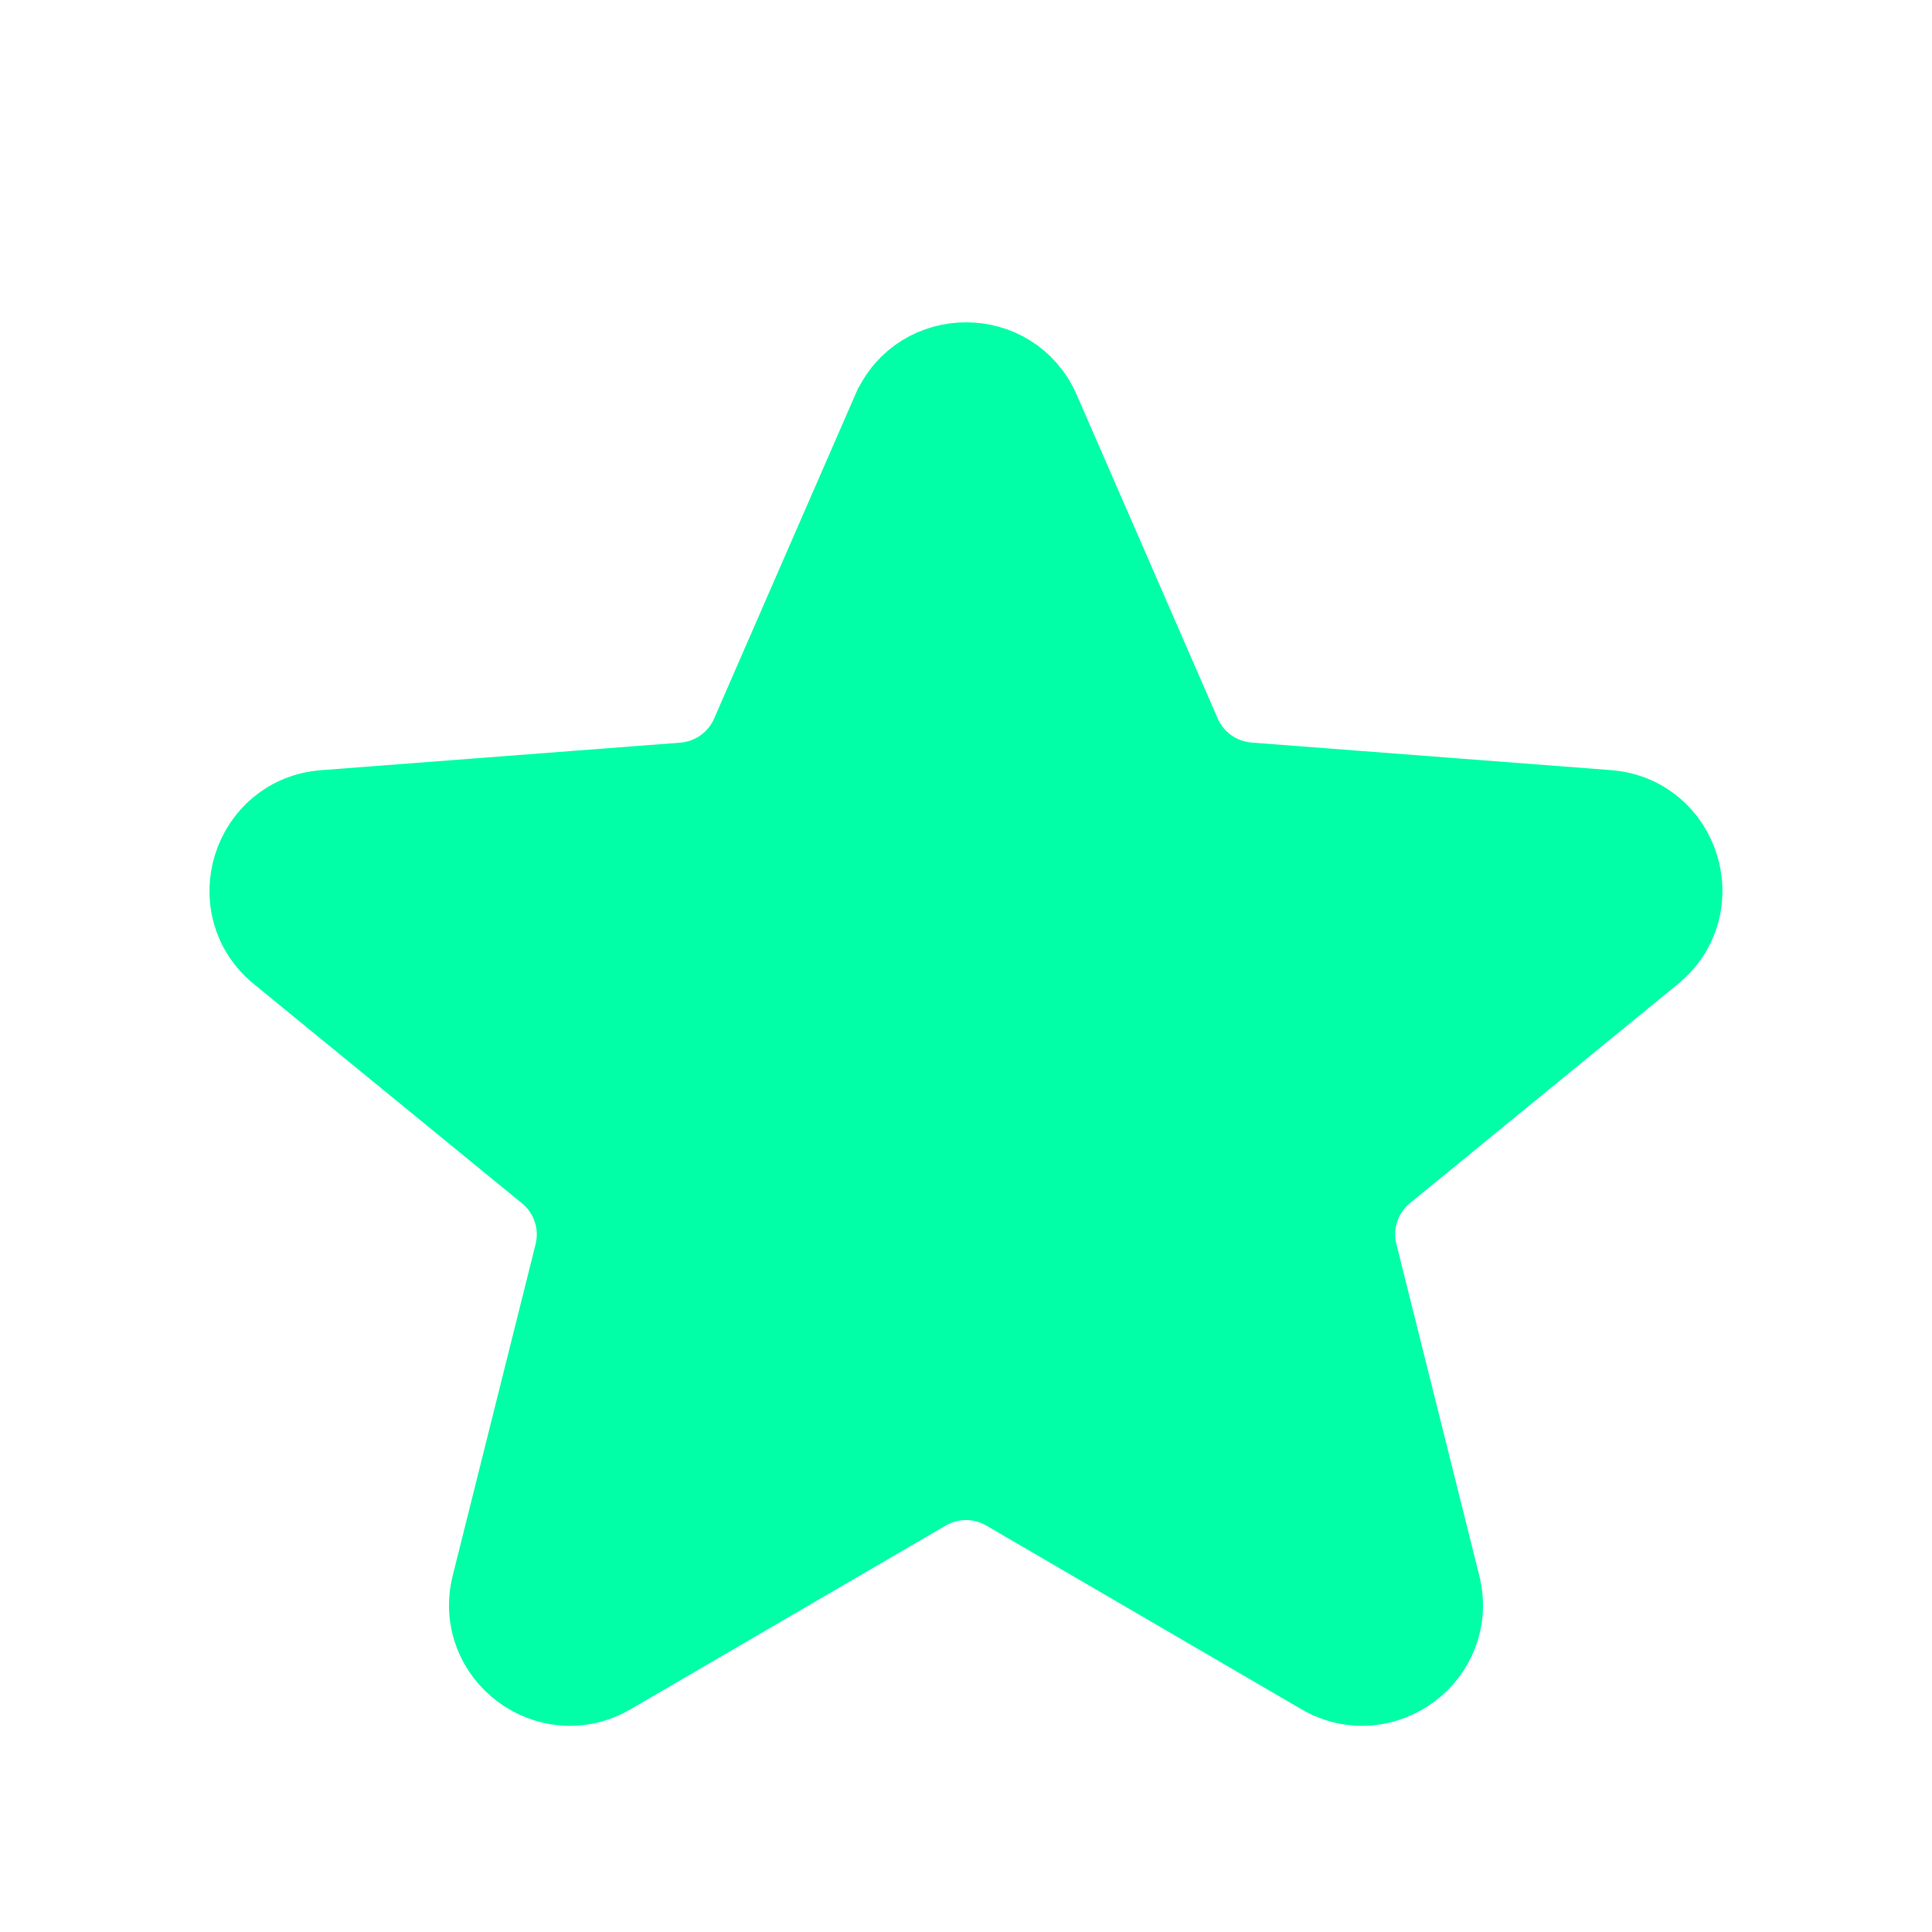
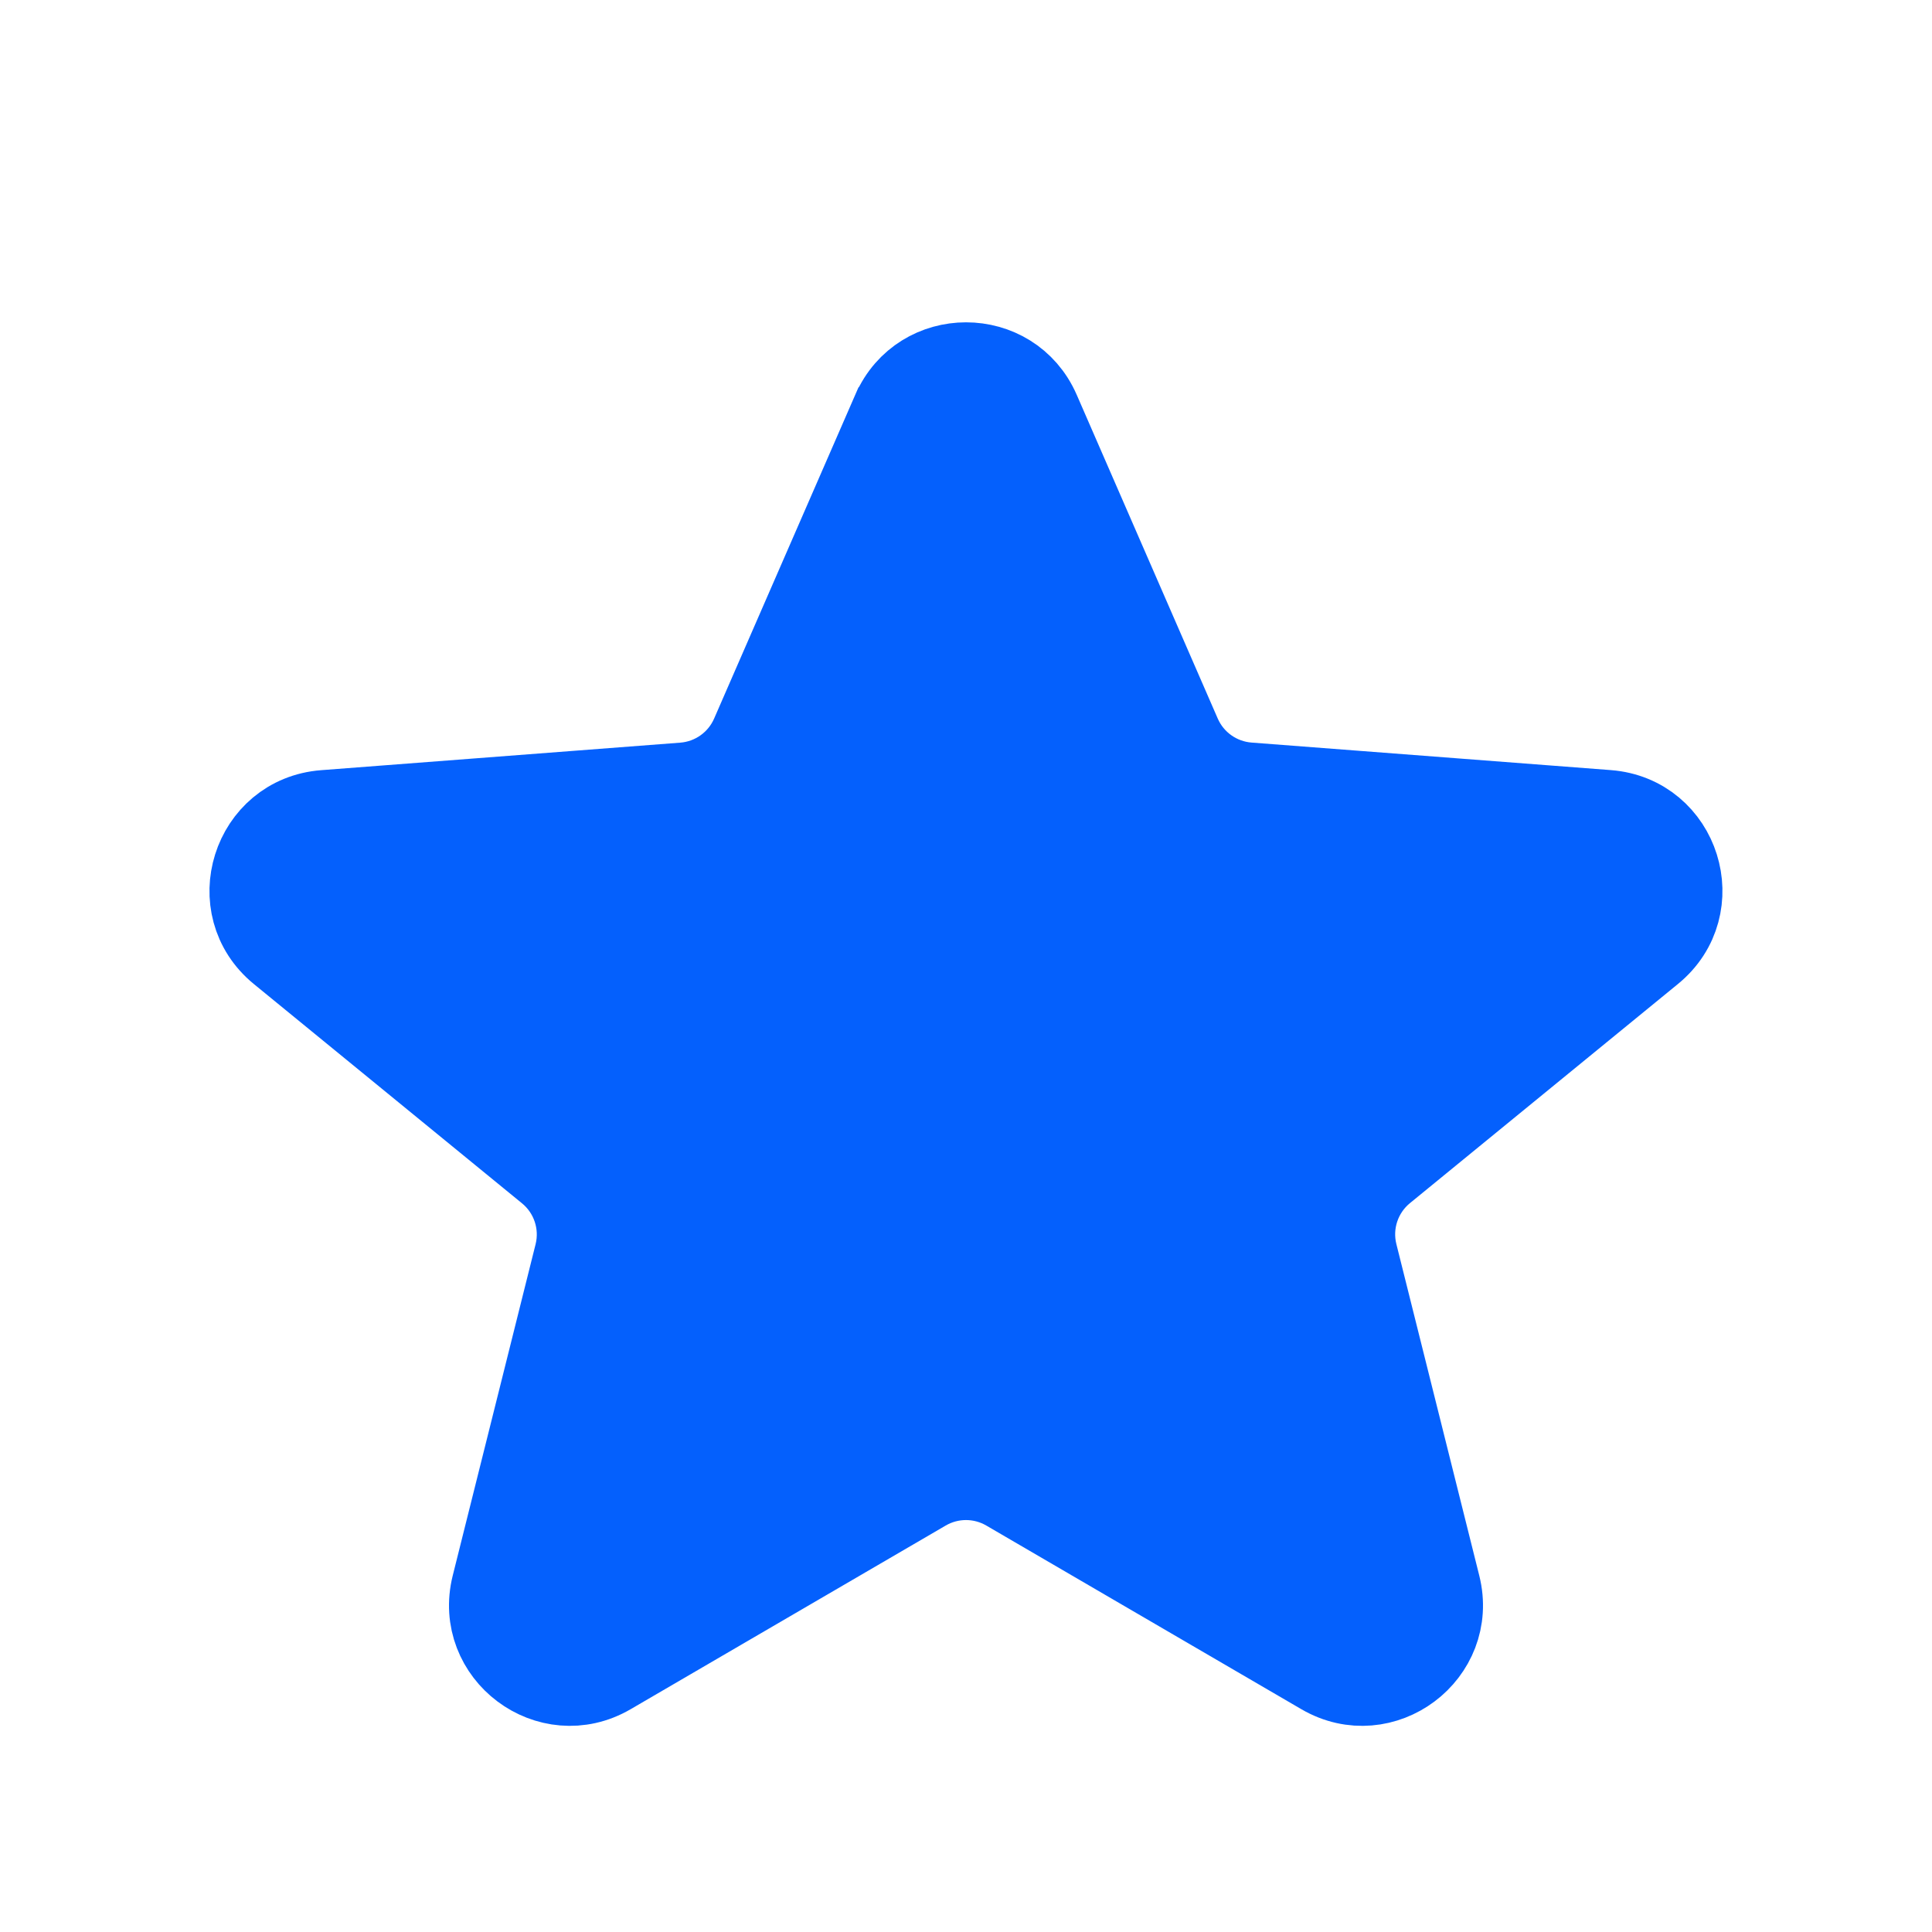
- <svg xmlns="http://www.w3.org/2000/svg" class="w-6 h-6 text-gray-800 dark:text-white" aria-hidden="true" width="24" height="24" viewBox="0 0 24 24">
-   <path fill="#00FFA7" stroke="#00FFA7" strokeWidth="1" d="M11.083 5.104c.35-.8 1.485-.8 1.834 0l1.752 4.022a1 1 0 0 0 .84.597l4.463.342c.9.069 1.255 1.2.556 1.771l-3.33 2.723a1 1 0 0 0-.337 1.016l1.03 4.119c.214.858-.71 1.552-1.474 1.106l-3.913-2.281a1 1 0 0 0-1.008 0L7.583 20.8c-.764.446-1.688-.248-1.474-1.106l1.03-4.119A1 1 0 0 0 6.8 14.56l-3.33-2.723c-.698-.571-.342-1.702.557-1.771l4.462-.342a1 1 0 0 0 .84-.597l1.753-4.022Z" />
+ <svg xmlns="http://www.w3.org/2000/svg" aria-hidden="true" width="24" height="24" viewBox="0 0 24 24">
+   <path fill="#0460FD" stroke="#0460FD" strokeWidth="1" d="M11.083 5.104c.35-.8 1.485-.8 1.834 0l1.752 4.022a1 1 0 0 0 .84.597l4.463.342c.9.069 1.255 1.2.556 1.771l-3.33 2.723a1 1 0 0 0-.337 1.016l1.03 4.119c.214.858-.71 1.552-1.474 1.106l-3.913-2.281a1 1 0 0 0-1.008 0L7.583 20.8c-.764.446-1.688-.248-1.474-1.106l1.03-4.119A1 1 0 0 0 6.8 14.56l-3.33-2.723c-.698-.571-.342-1.702.557-1.771l4.462-.342a1 1 0 0 0 .84-.597l1.753-4.022Z" />
</svg>
